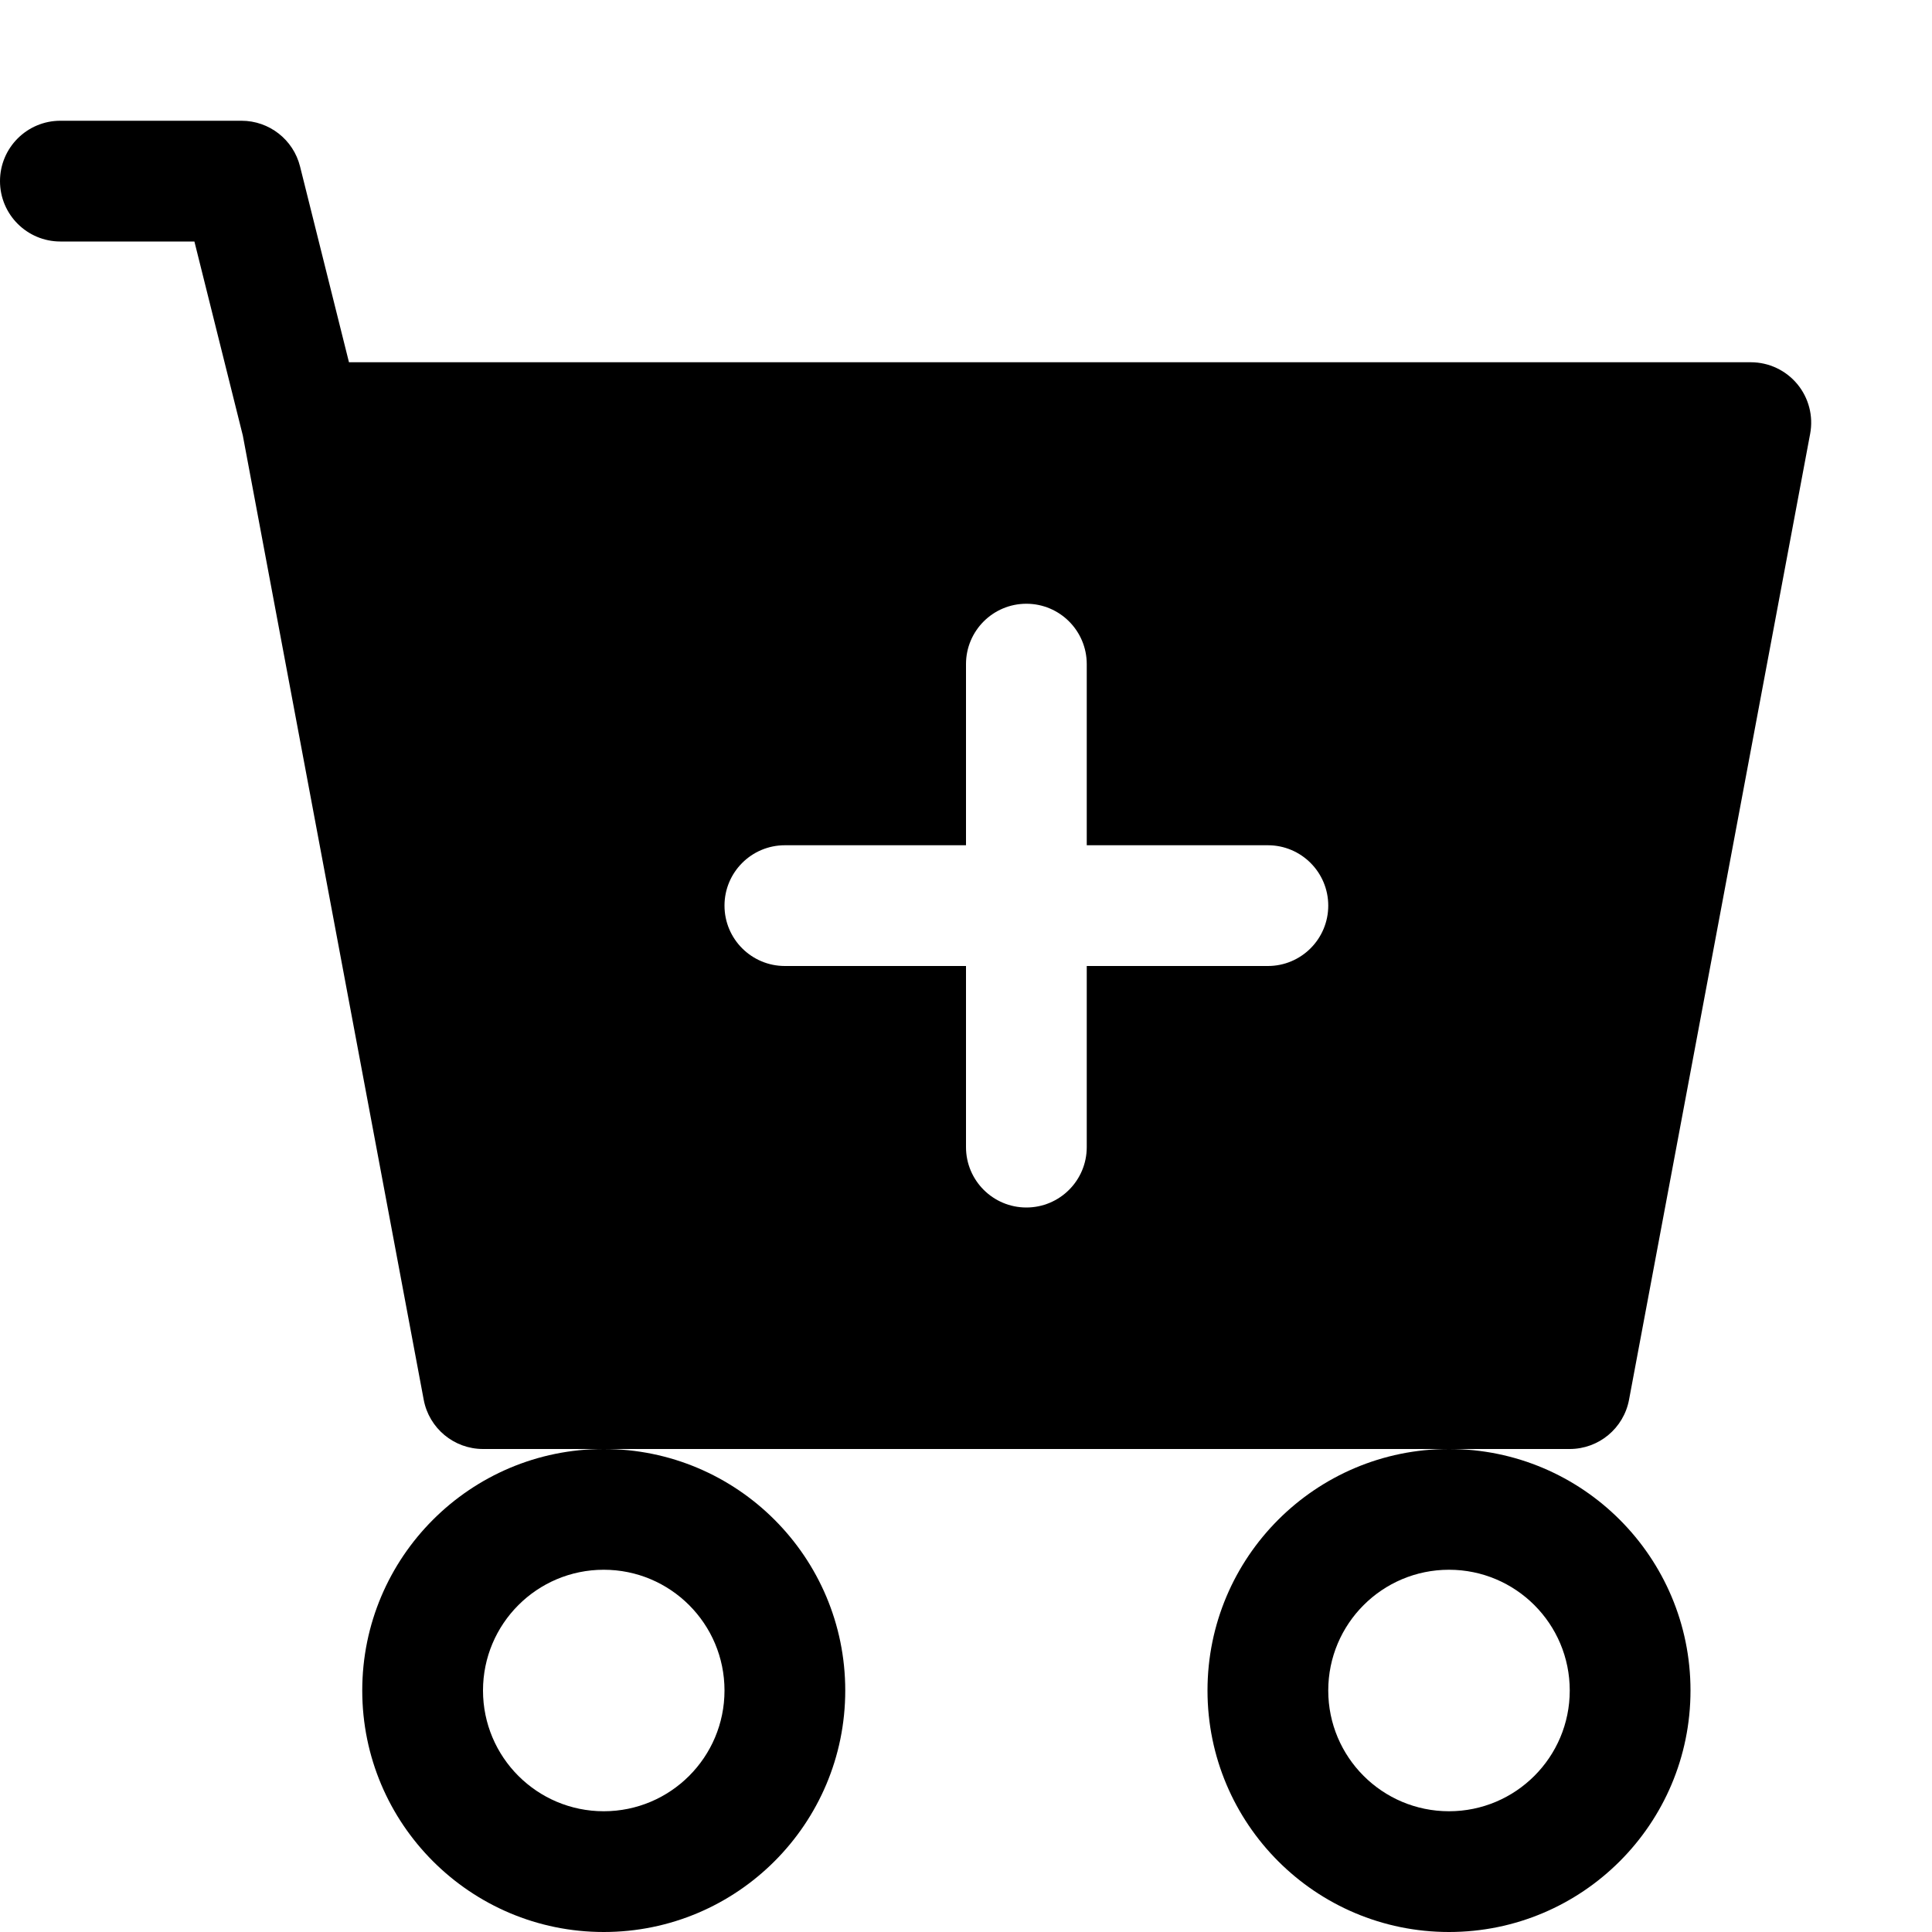
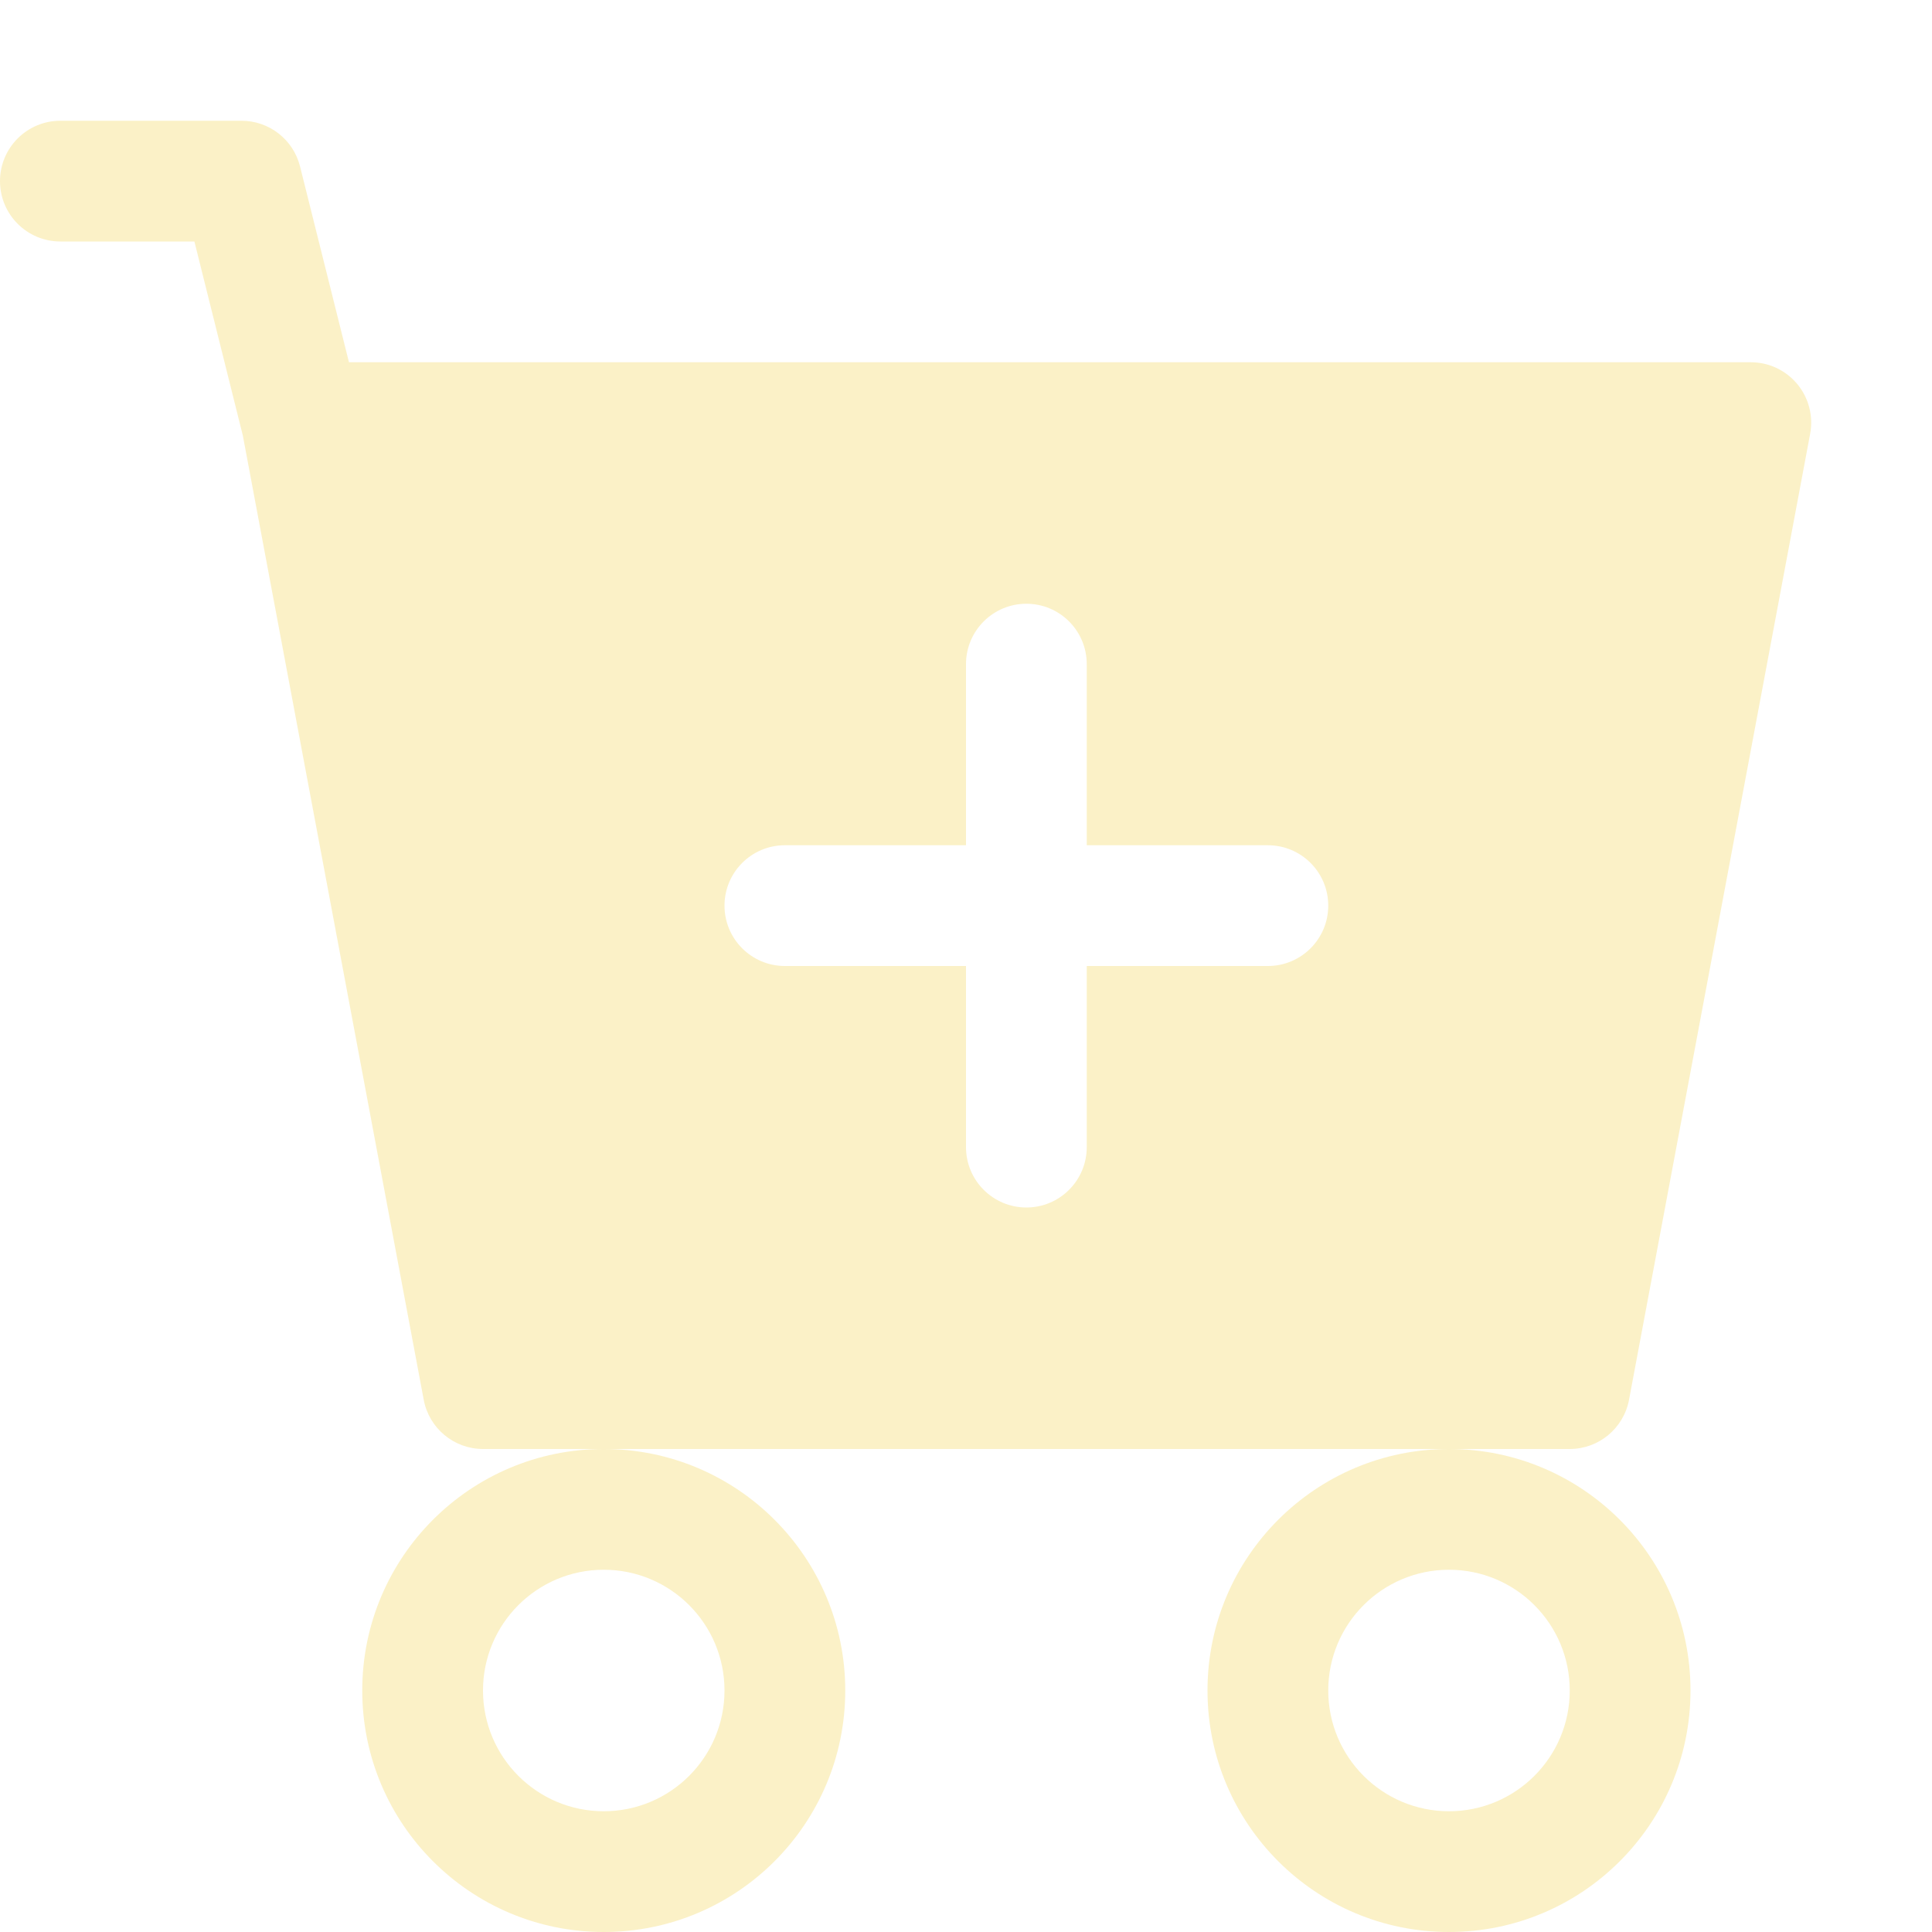
<svg xmlns="http://www.w3.org/2000/svg" width="16" height="16">
-   <path d="M.5 1a.5.5 0 000 1h1.11l.401 1.607 1.498 7.985A.5.5 0 004 12h1a2 2 0 100 4 2 2 0 000-4h7a2 2 0 100 4 2 2 0 000-4h1a.5.5 0 00.491-.408l1.5-8A.5.5 0 0014.5 3H2.89l-.405-1.621A.5.5 0 002 1H.5zM6 14a1 1 0 11-2 0 1 1 0 012 0zm7 0a1 1 0 11-2 0 1 1 0 012 0zM9 5.5V7h1.5a.5.5 0 010 1H9v1.5a.5.5 0 01-1 0V8H6.5a.5.5 0 010-1H8V5.5a.5.5 0 011 0z" />
+   <path d="M.5 1a.5.5 0 000 1h1.11l.401 1.607 1.498 7.985A.5.5 0 004 12h1a2 2 0 100 4 2 2 0 000-4h7a2 2 0 100 4 2 2 0 000-4h1a.5.5 0 00.491-.408l1.5-8A.5.5 0 0014.5 3H2.89l-.405-1.621A.5.5 0 002 1H.5zM6 14a1 1 0 11-2 0 1 1 0 012 0zm7 0a1 1 0 11-2 0 1 1 0 012 0zM9 5.5V7h1.5a.5.5 0 010 1H9v1.5a.5.5 0 01-1 0V8H6.5a.5.5 0 010-1H8V5.5a.5.5 0 011 0z" fill="#fbf1c7" />
</svg>
